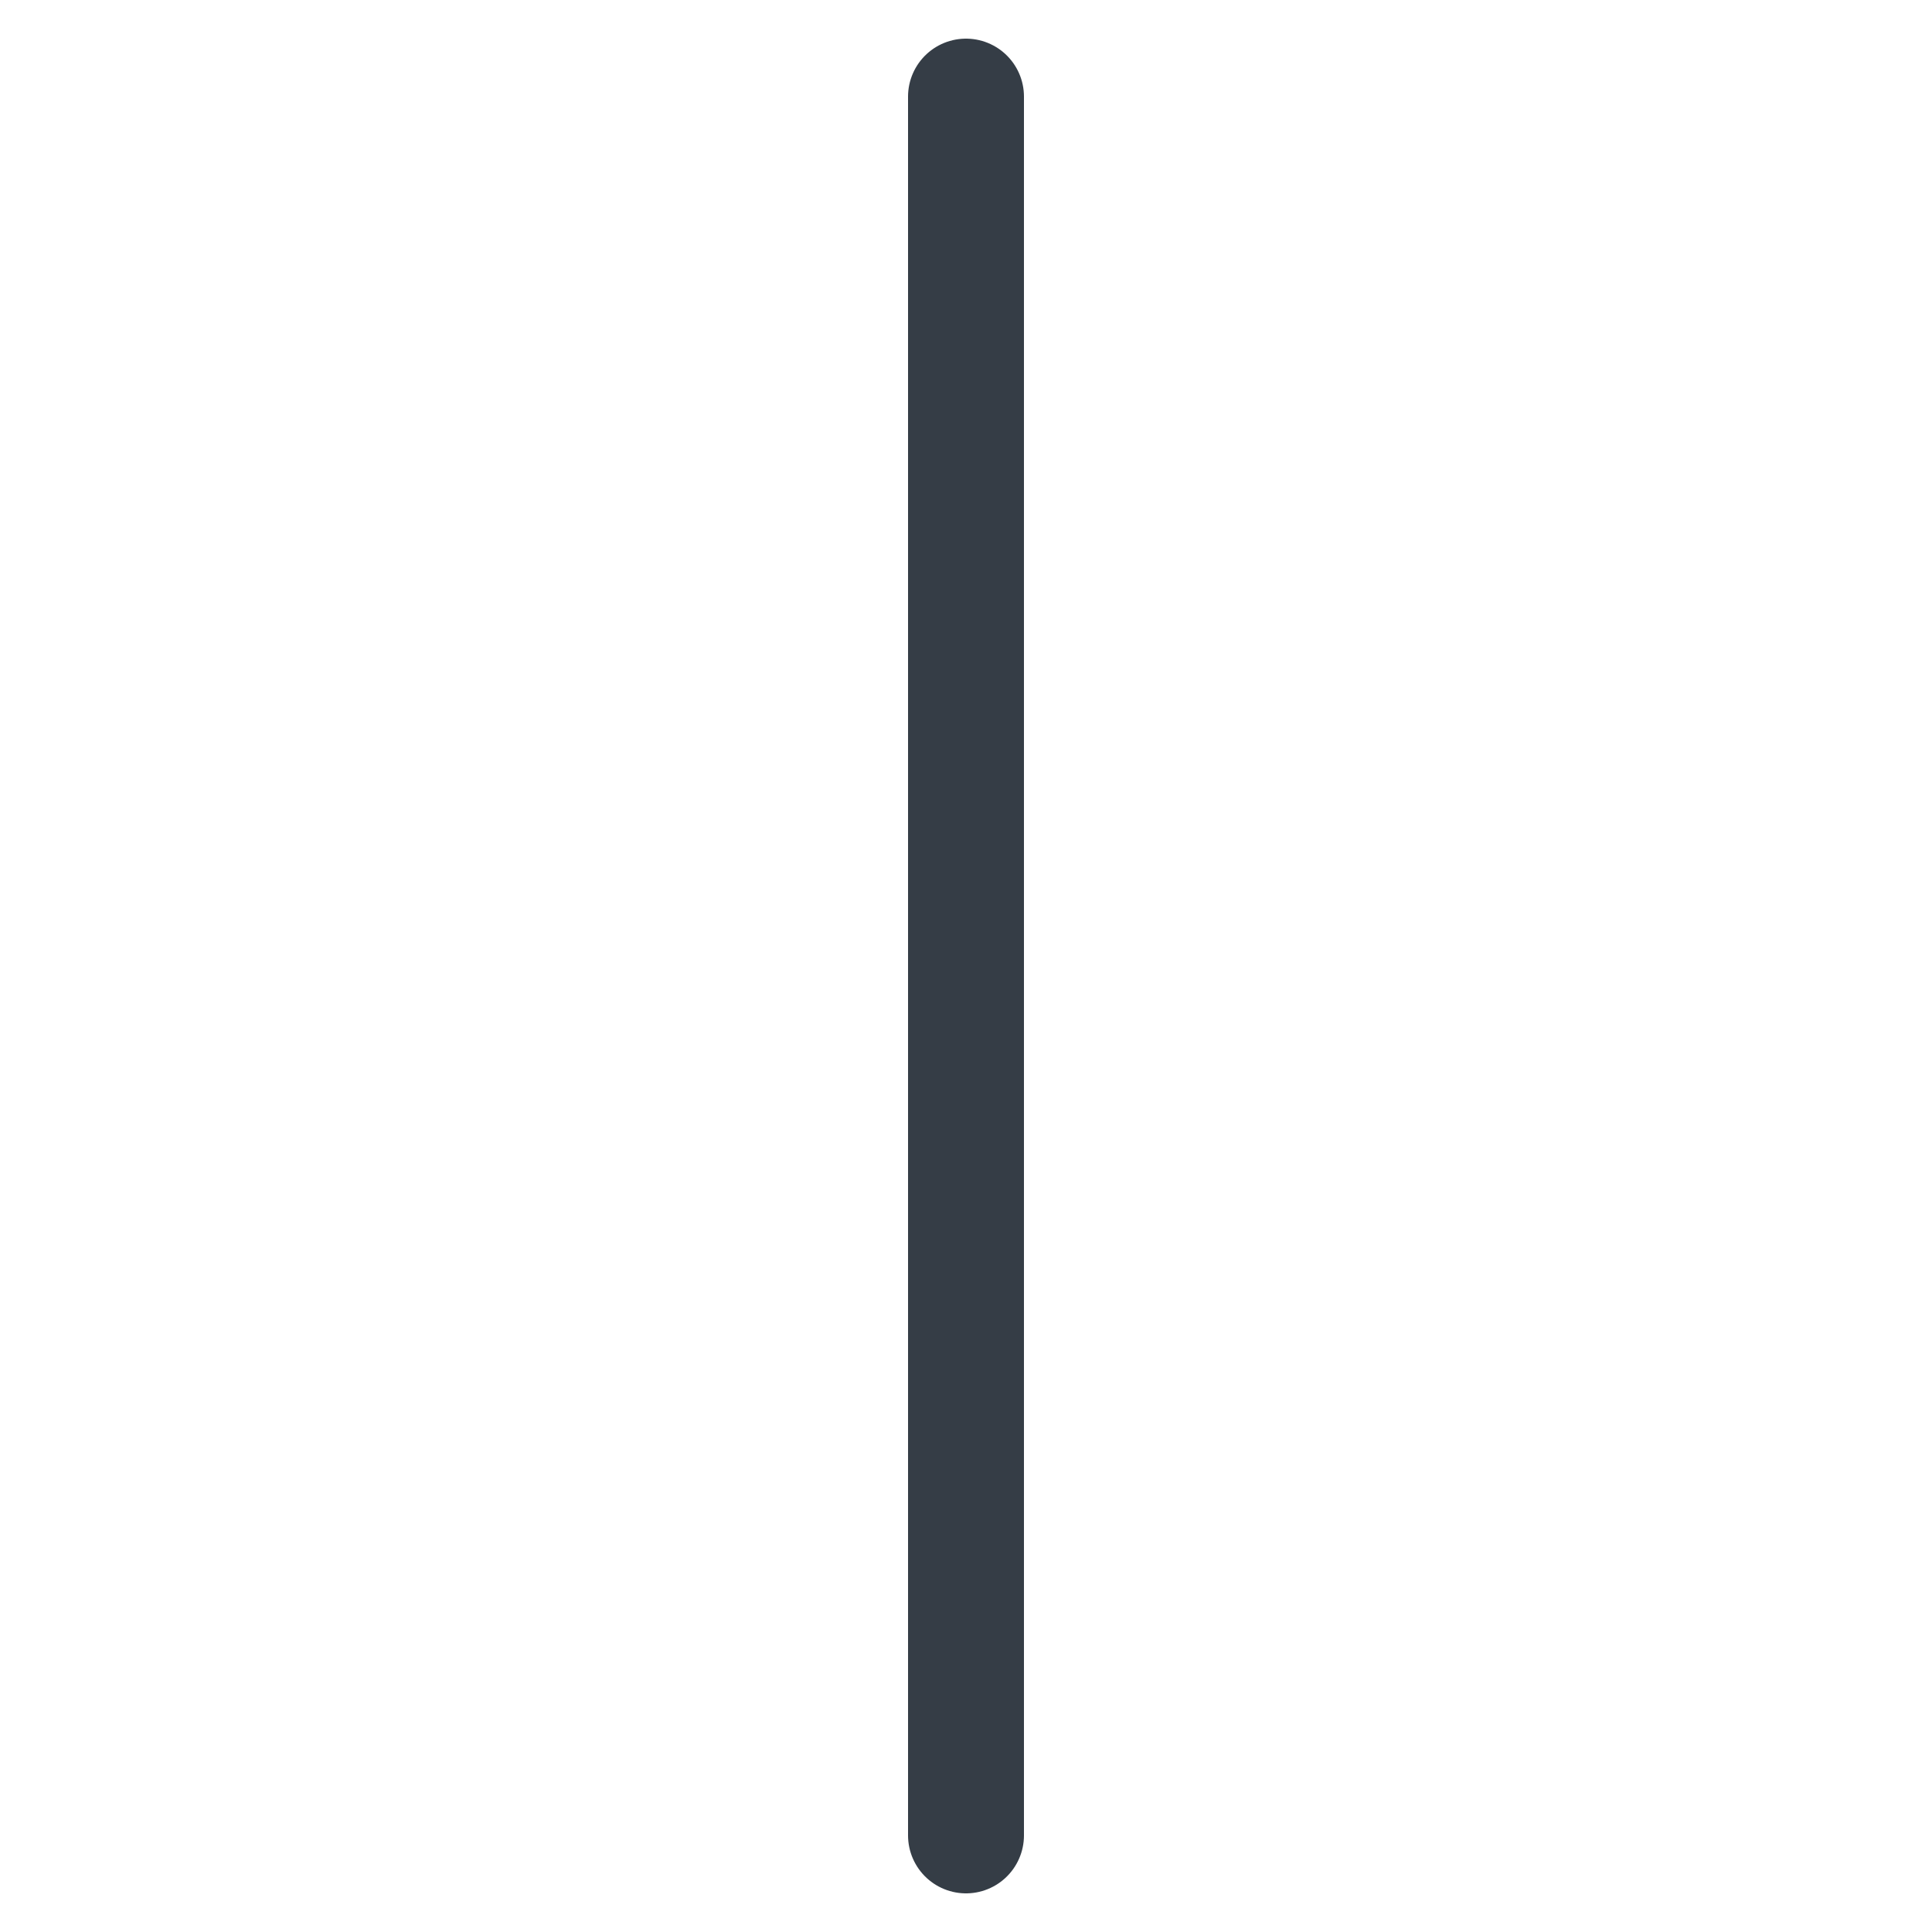
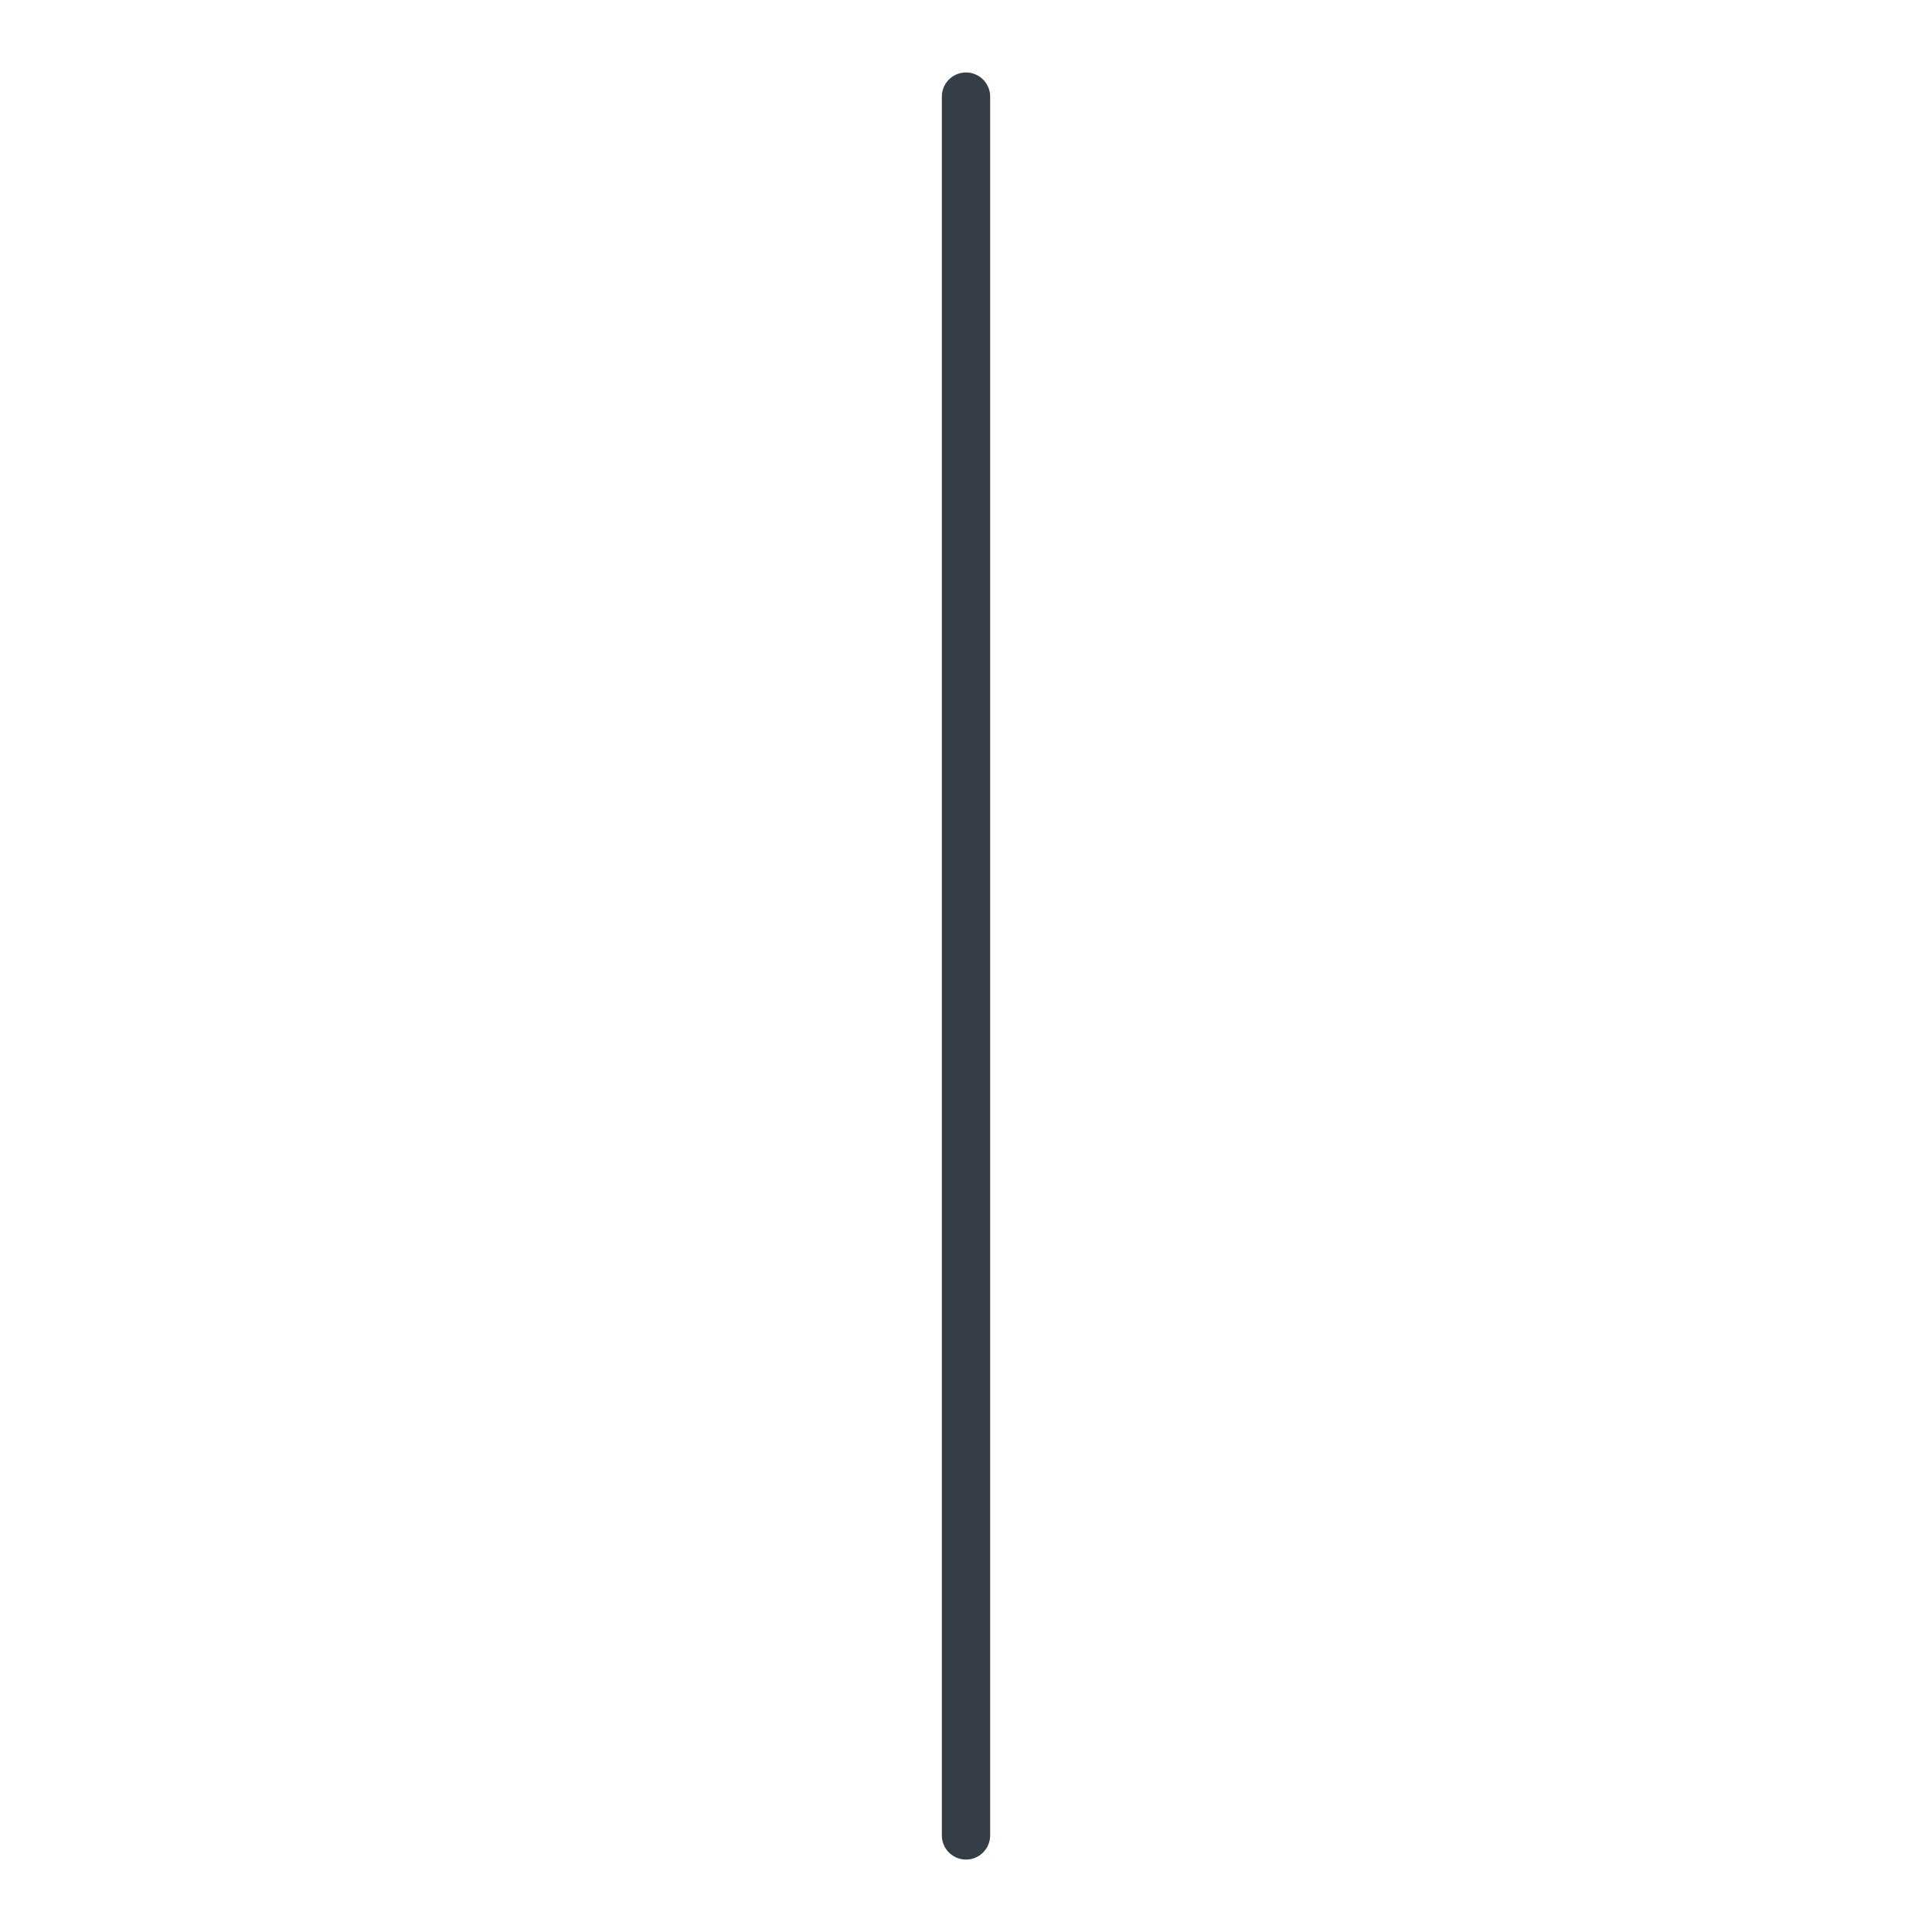
<svg xmlns="http://www.w3.org/2000/svg" version="1.1" width="100px" height="100px" viewBox="0 0 100 100">
  <style type="text/css">
        .arrow{
            stroke: hsl(212, 14%, 24%);
-             stroke-width: 6px;
+             stroke-width: 2.5px;
            stroke-linecap: round;
            fill: none;
        }
    </style>
-   <path class="arrow" d="         M 50,5         L 50,95     " />
+   <path vector-effect="non-scaling-stroke" shape-rendering="crisp edges" class="arrow" d="         M 50,5         L 50,95     " />
</svg>
